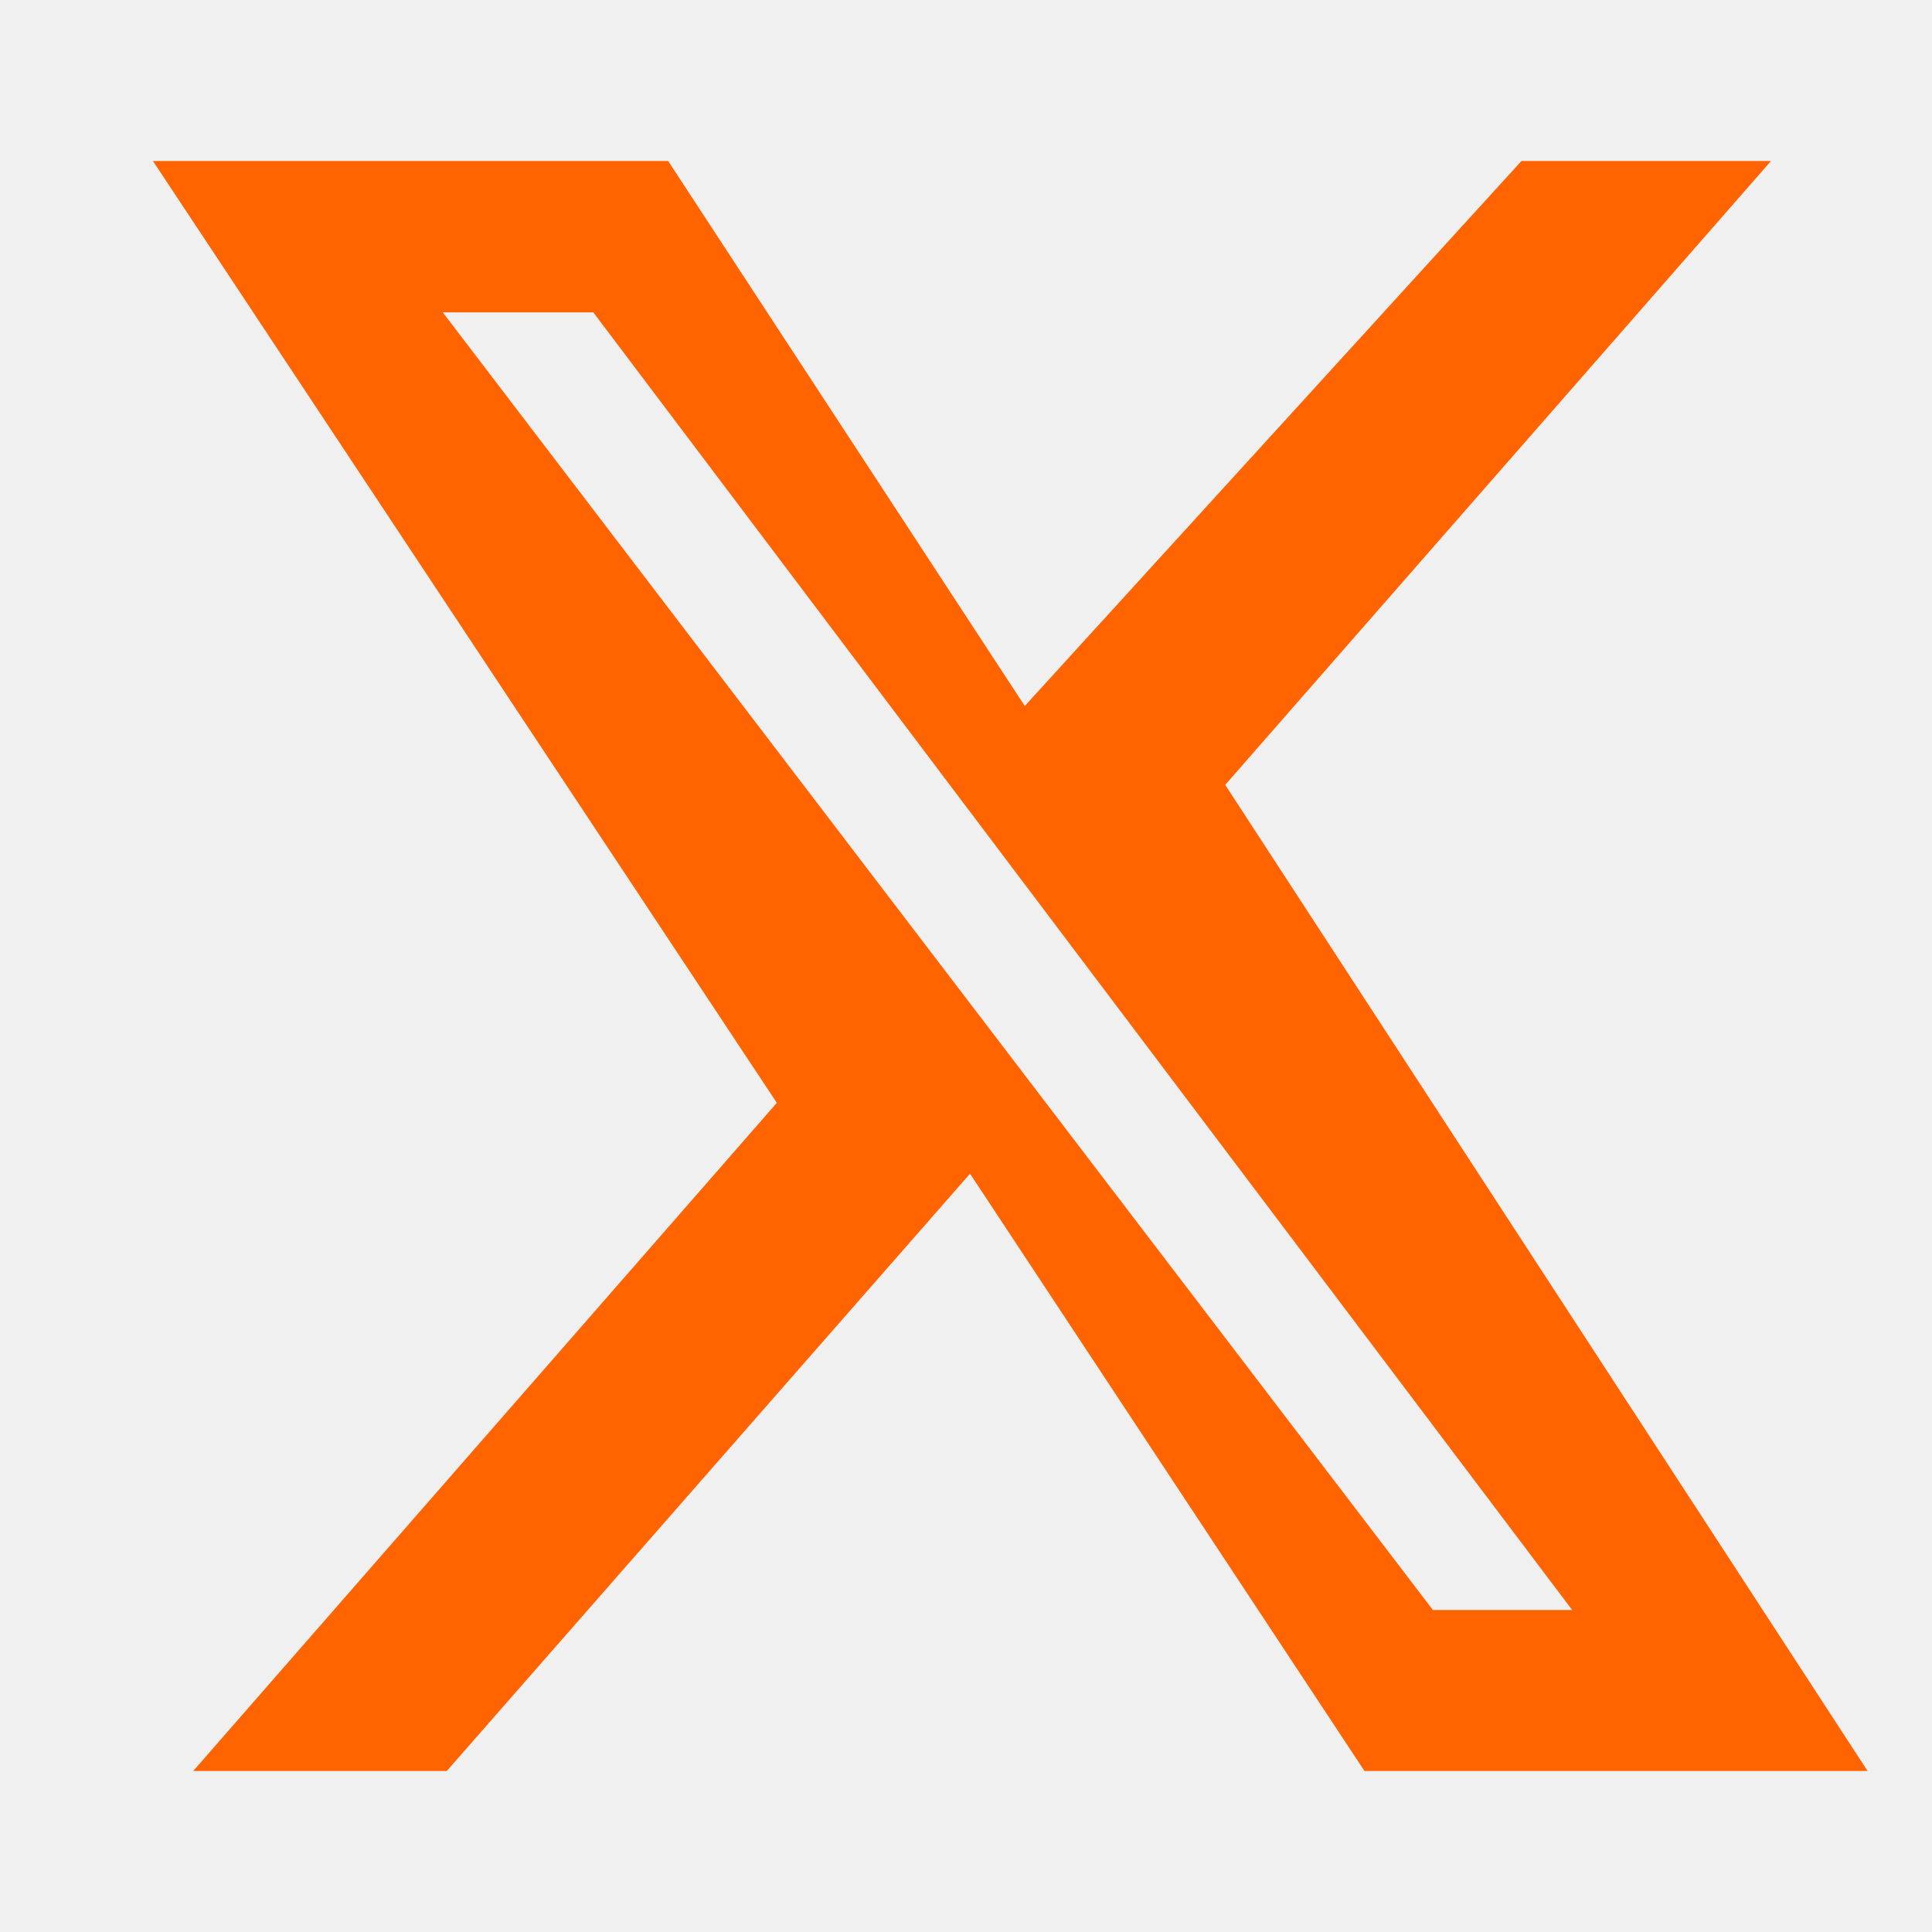
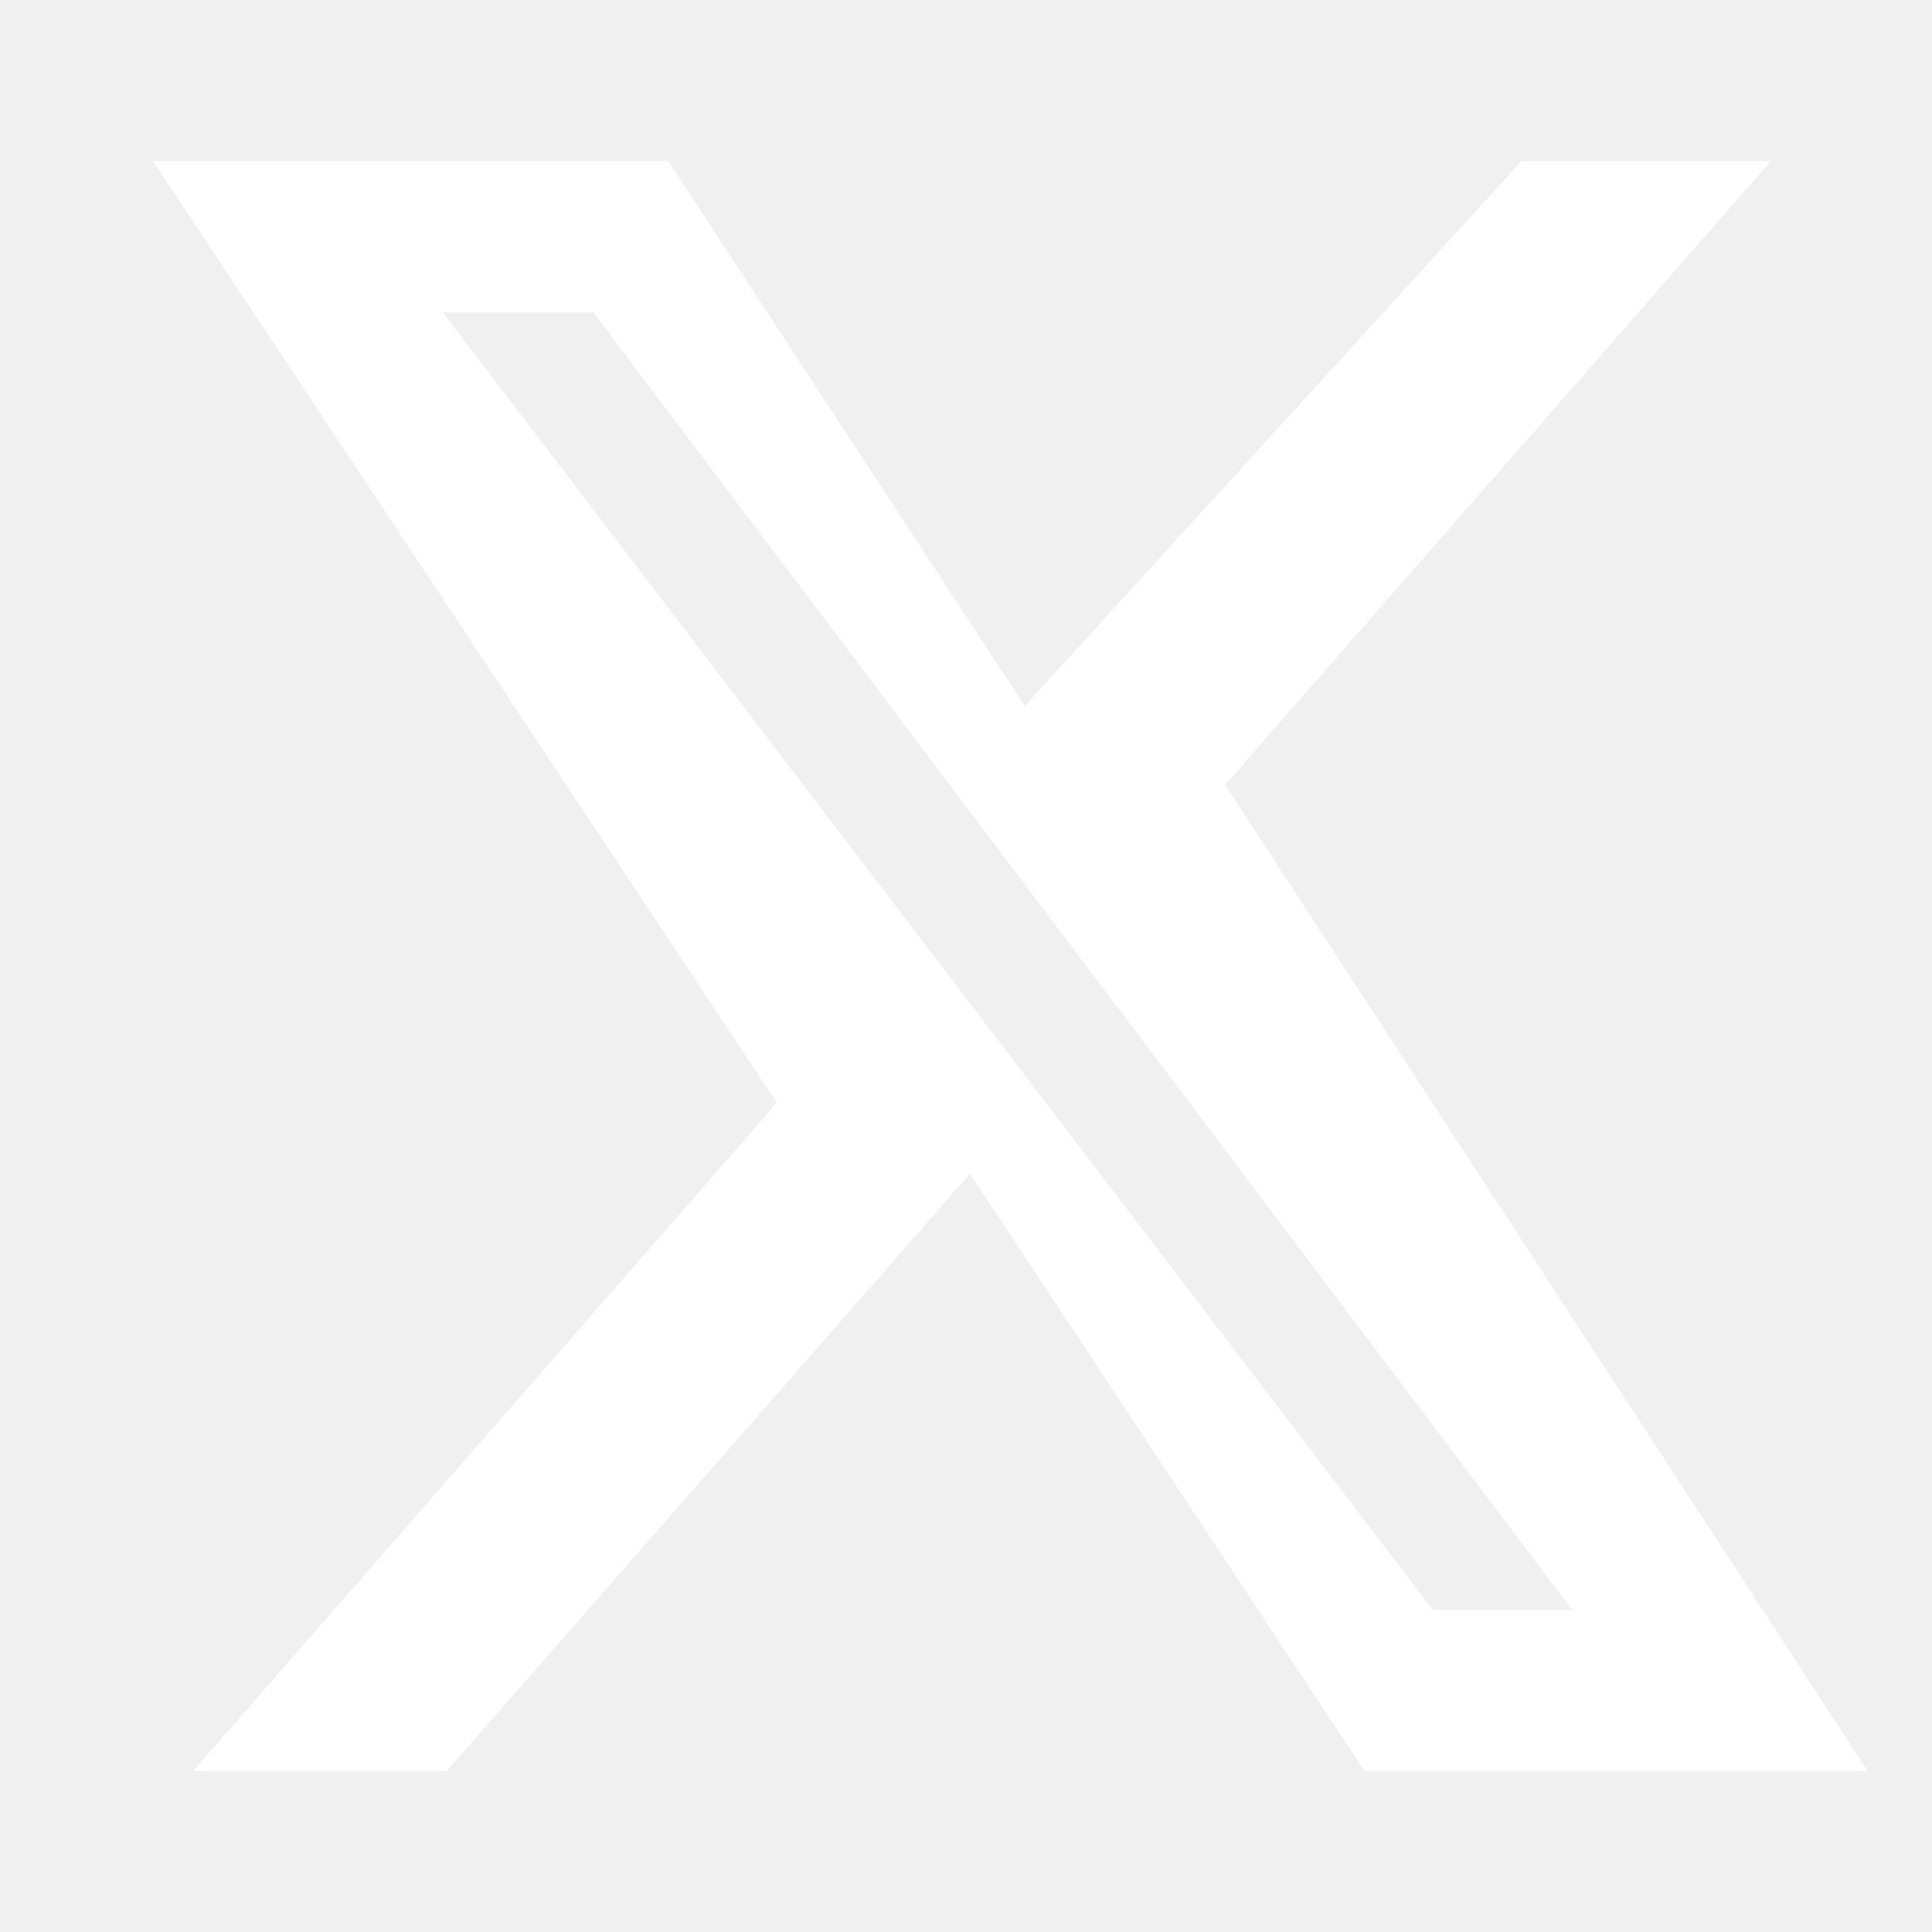
<svg xmlns="http://www.w3.org/2000/svg" viewBox="0 0 24 24">
-   <path fill="#ff6400" d="M18.9 2H22l-6.78 7.75L23.2 22h-6.25l-4.9-7.42L5.55 22H2.4l7.25-8.3L1.9 2h6.4l4.43 6.77L18.9 2Zm-1.1 18h1.73L7.37 3.88H5.5L17.8 20Z" />
+   <path fill="#ffffff" d="M18.9 2H22l-6.78 7.75L23.2 22h-6.25l-4.9-7.42L5.55 22H2.4l7.25-8.3L1.9 2h6.4l4.43 6.77L18.9 2Zm-1.1 18h1.73L7.37 3.88H5.5L17.8 20Z" />
</svg>
